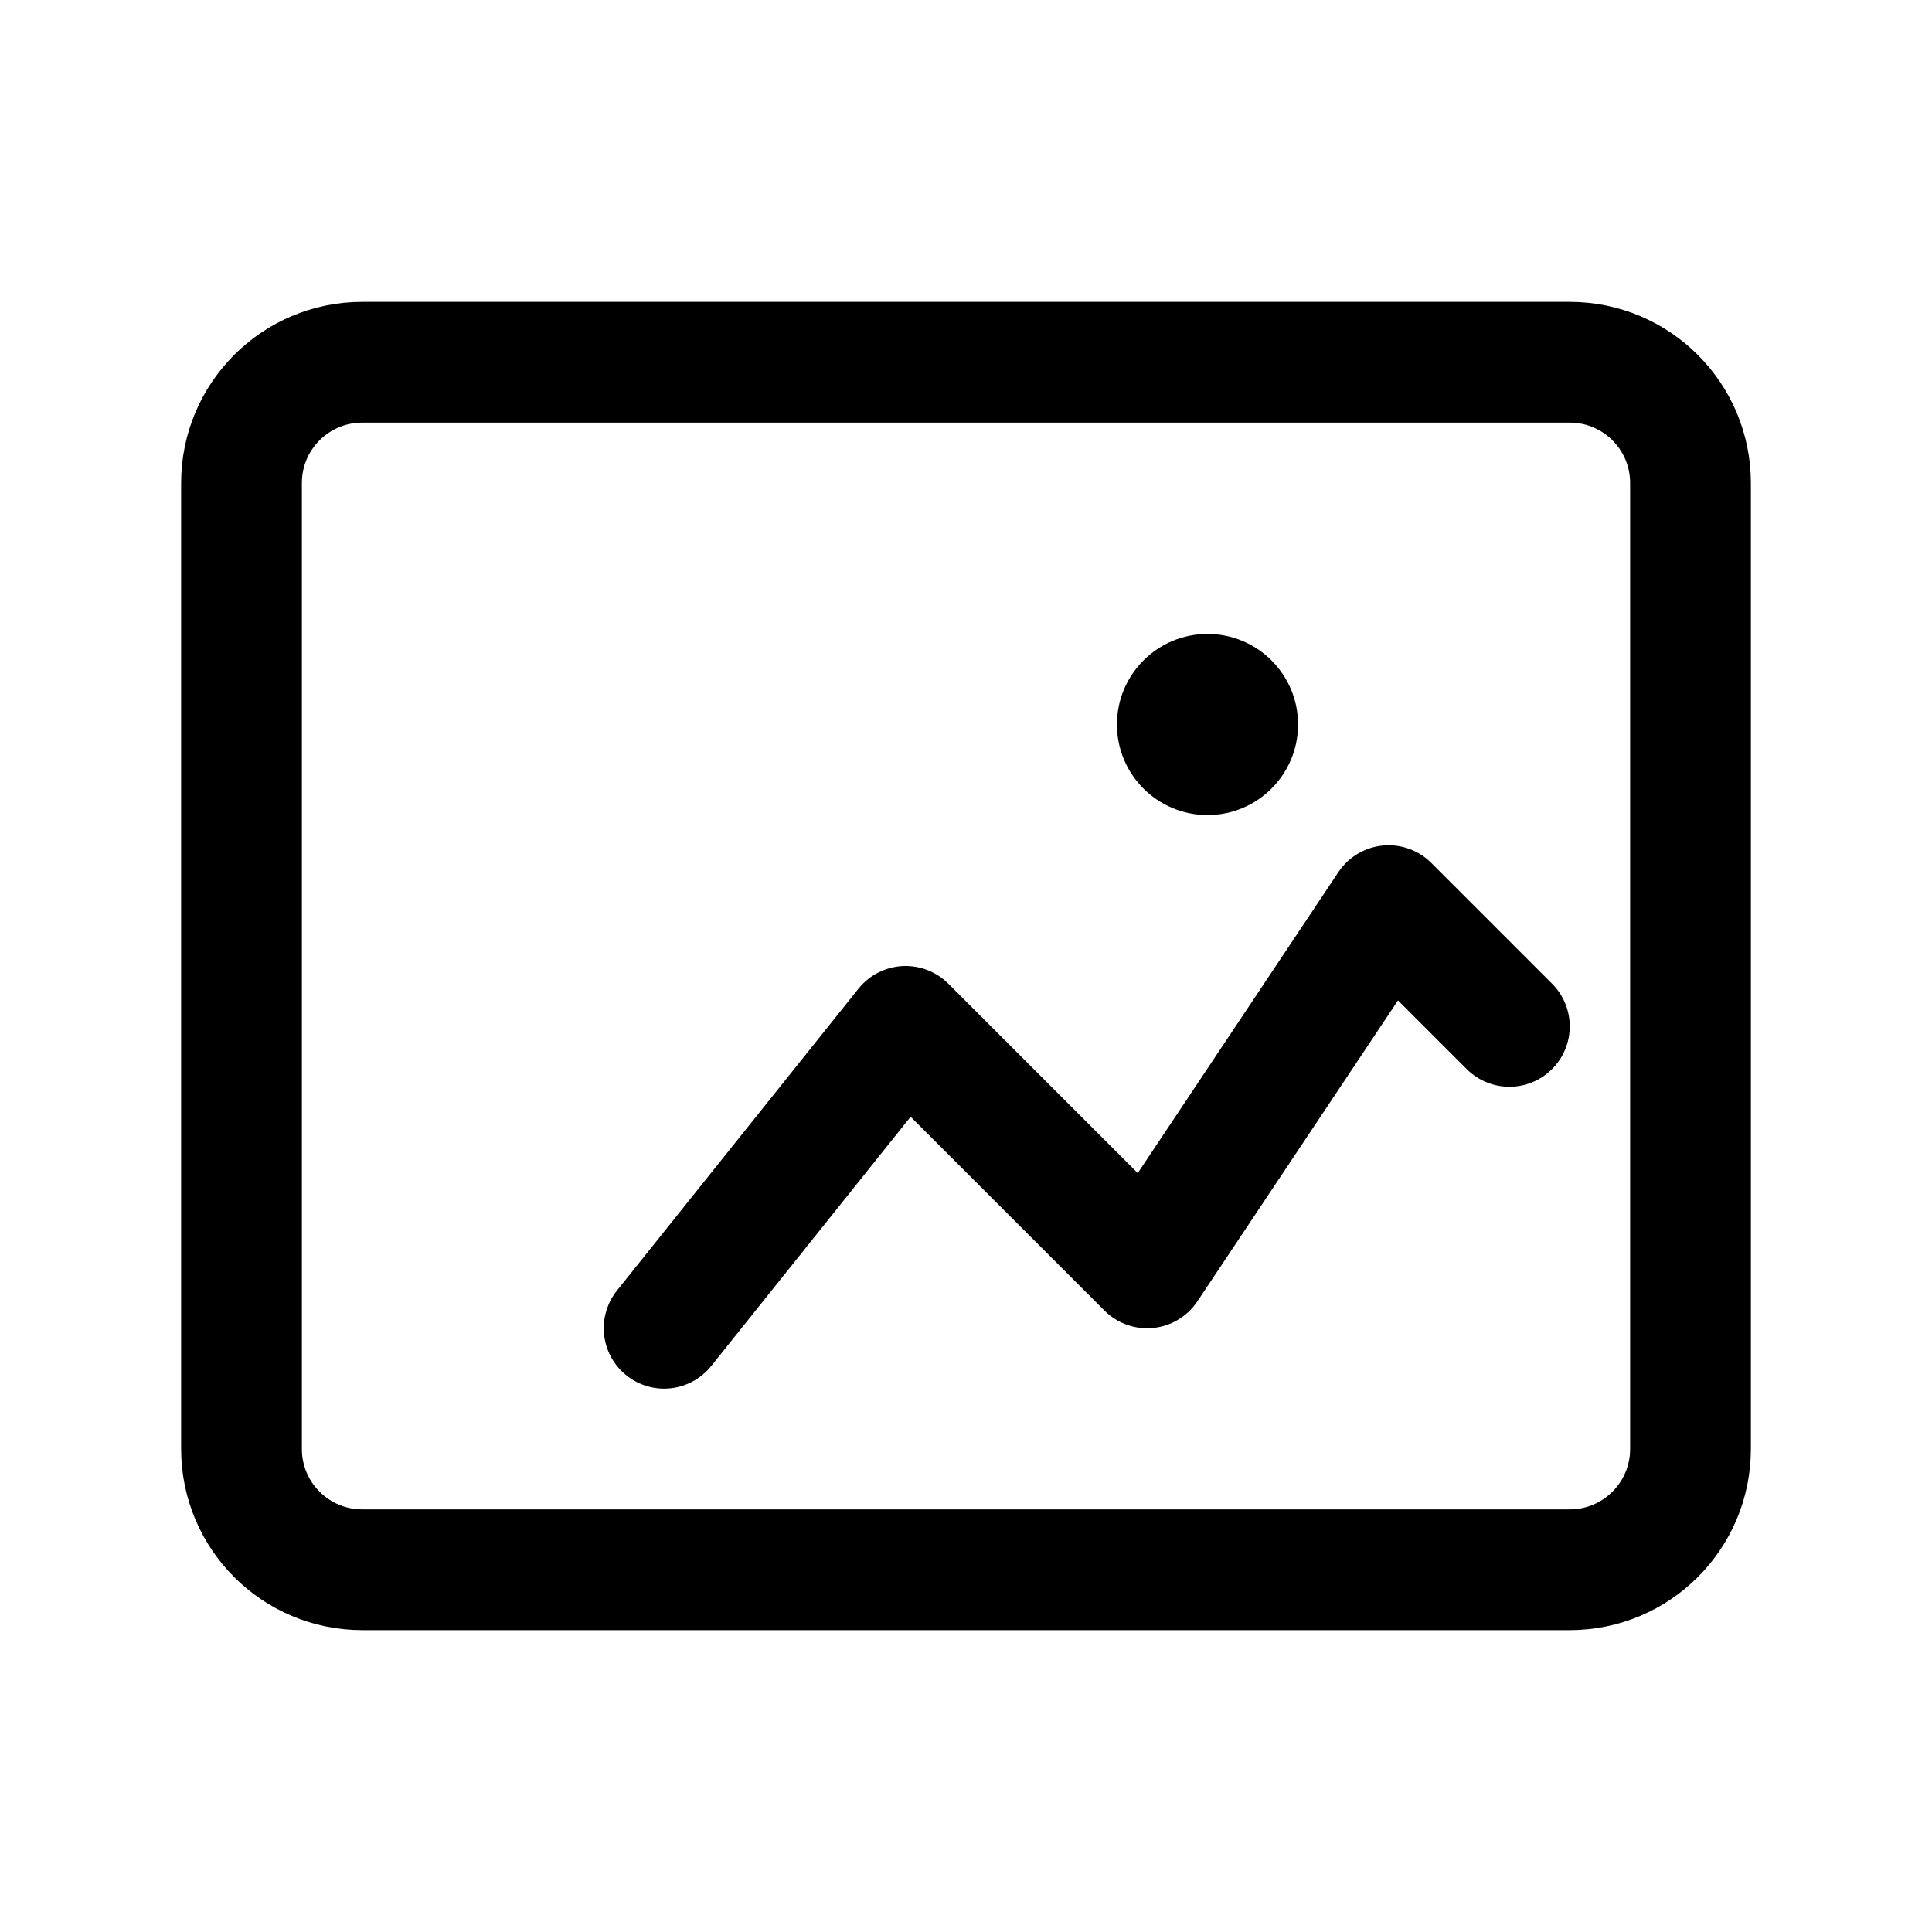
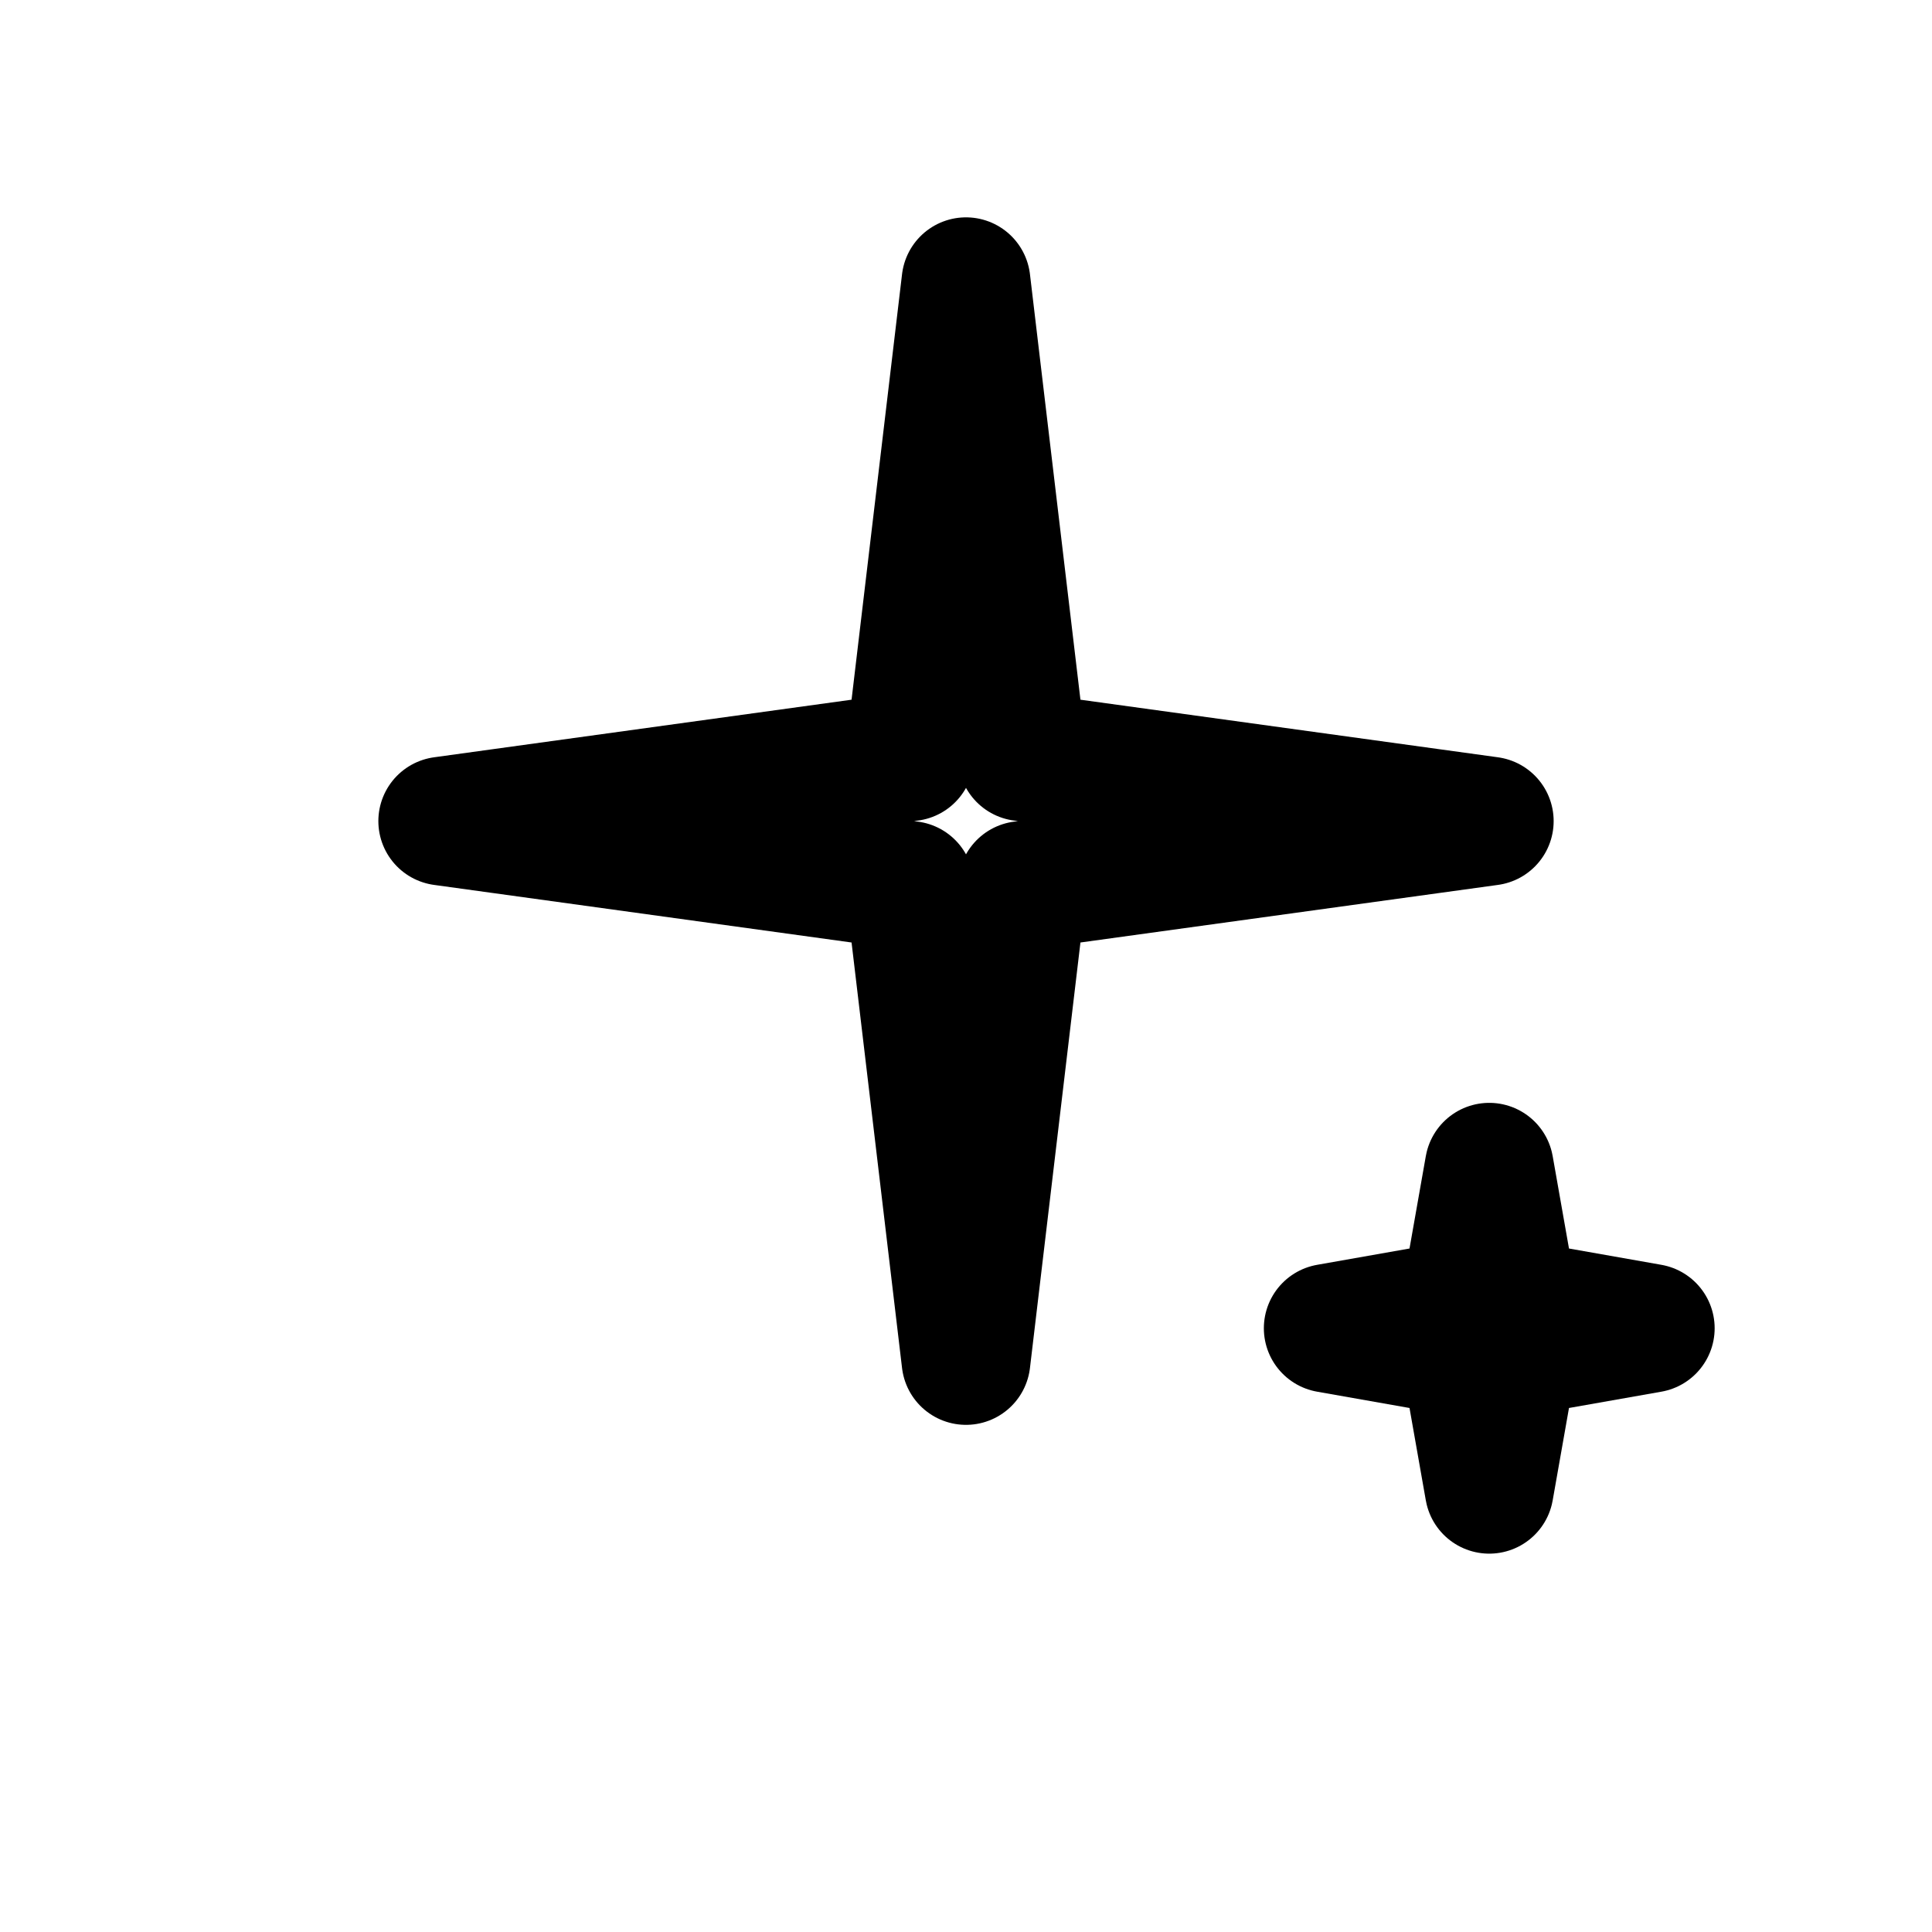
- <svg xmlns="http://www.w3.org/2000/svg" viewBox="0 0 32 32">
-   <rect x="4" y="6" width="24" height="20" rx="2" fill="none" stroke="currentColor" stroke-width="2" />
-   <path d="M11 22 L15 17 L19 21 L23 15 L25 17" fill="none" stroke="currentColor" stroke-width="2" stroke-linecap="round" stroke-linejoin="round" />
-   <circle cx="20" cy="12" r="1.5" fill="currentColor" />
+ <svg xmlns="http://www.w3.org/2000/svg" viewBox="0 0 24 24">
+   <style>
+     .bg { fill: rgba(255, 255, 255, 0.06); }
+     .stroke { stroke: currentColor; fill: none; stroke-width: 1.6; stroke-linecap: round; stroke-linejoin: round; }
+     .fill { fill: currentColor; }
+     @media (prefers-color-scheme: dark) {
+       .bg { fill: rgba(255, 255, 255, 0.08); }
+     }
+   </style>
+   <rect class="bg" x="0" y="0" width="24" height="24" rx="5" />
+   <path class="stroke" d="M12 3.5 L12.7 9.4 L18.5 10.2 L12.7 11 L12 16.9 L11.3 11 L5.5 10.2 L11.3 9.4 Z" />
+   <path class="stroke" d="M18.5 14.5 L18.8 16.2 L20.5 16.5 L18.8 16.8 L18.5 18.5 L18.2 16.8 L16.5 16.5 L18.2 16.2 Z" />
</svg>
